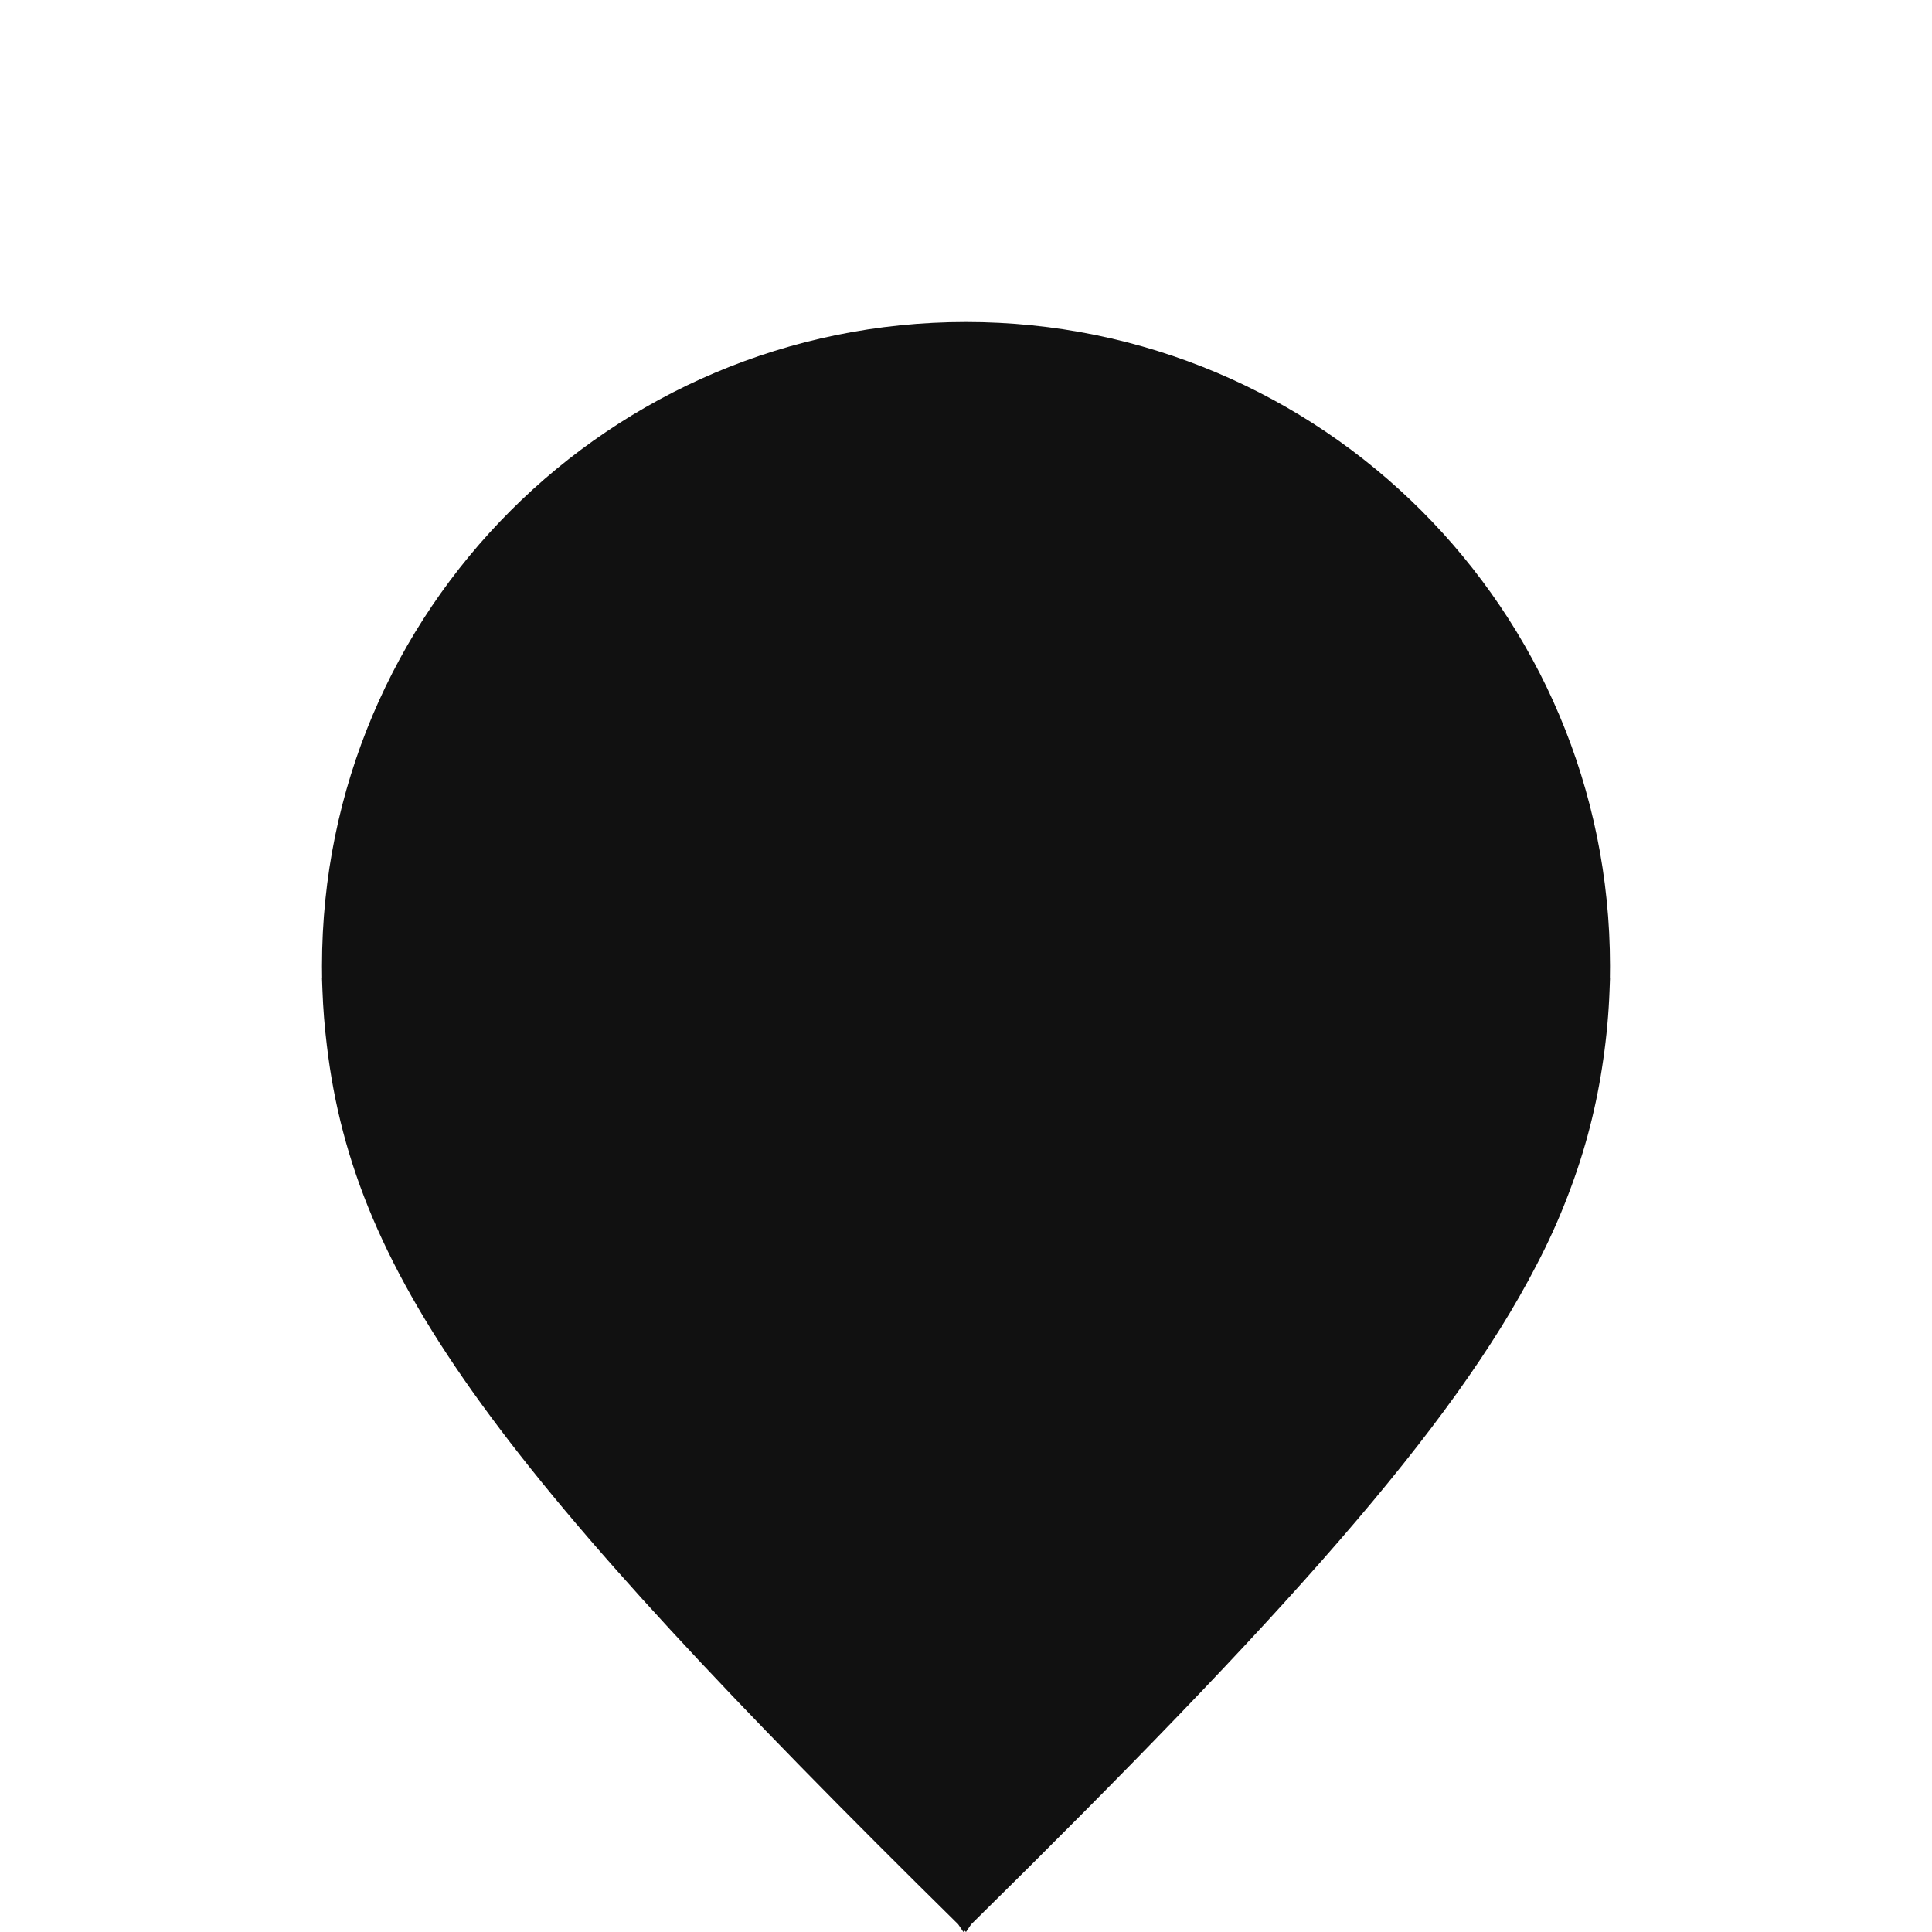
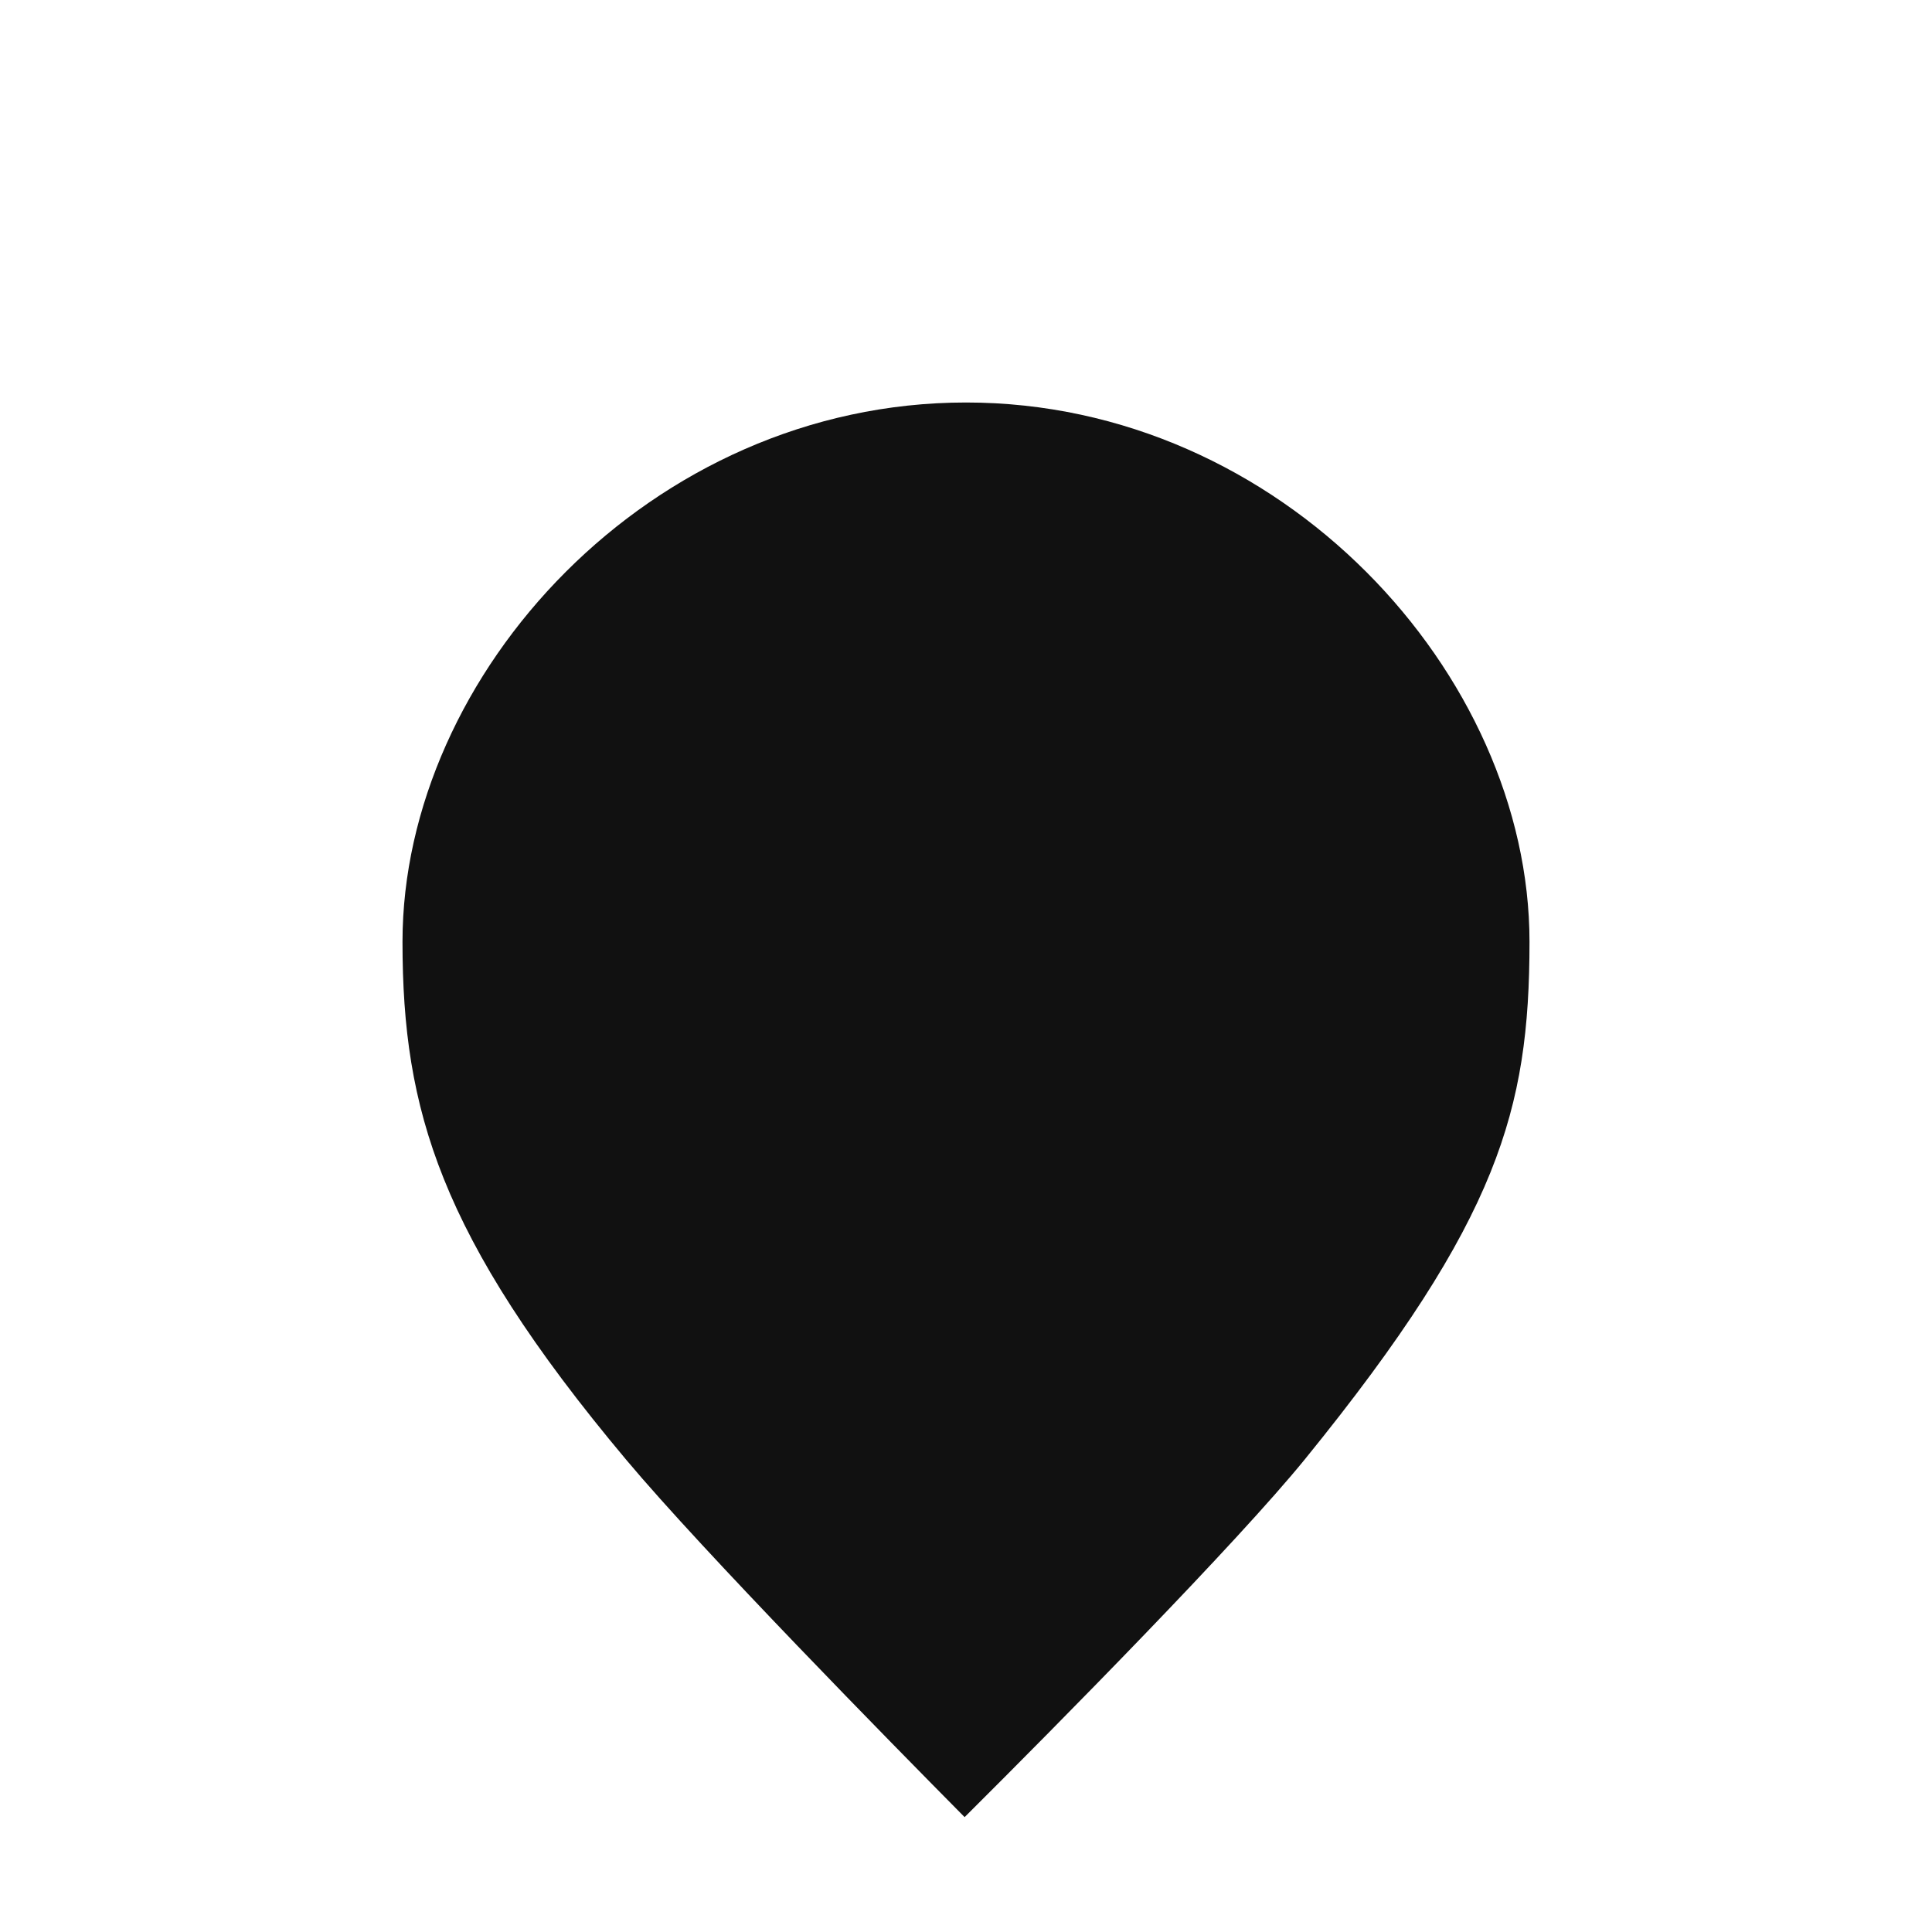
<svg xmlns="http://www.w3.org/2000/svg" width="120" height="120" viewBox="0 0 120 120" fill="none">
-   <path fill-rule="evenodd" clip-rule="evenodd" d="M100 60C100 60.251 99.998 60.501 99.993 60.75H100C99.993 60.996 99.984 61.241 99.973 61.485C99.919 62.953 99.787 64.401 99.579 65.824C99.177 68.654 98.483 71.399 97.407 74.198C96.833 75.708 96.171 77.174 95.427 78.59C90.204 88.712 79.757 100.373 60.319 119.526L60 120L59.919 119.92L59.837 120L59.518 119.526C31.074 91.499 22.019 79.513 20.3 64.92C20.162 63.794 20.07 62.653 20.028 61.5C20.017 61.251 20.008 61.001 20 60.75H20.007C20.002 60.501 20 60.251 20 60C20 37.909 37.909 20 60 20C82.091 20 100 37.909 100 60Z" fill="#111111" />
+   <path fill-rule="evenodd" clip-rule="evenodd" d="M60 25C40.381 25 25 41.881 25 58.5C25 63.783 25.597 68.321 27.57 73.23C29.559 78.181 33.007 83.652 38.915 90.693C43.72 96.418 55.364 108.27 59.914 112.865C65.767 107.041 76.84 95.817 81.06 90.624C87.183 83.088 90.63 77.637 92.572 72.828C94.49 68.08 95 63.809 95 58.5C95 41.881 79.619 25 60 25Z" fill="#111111" />
</svg>
